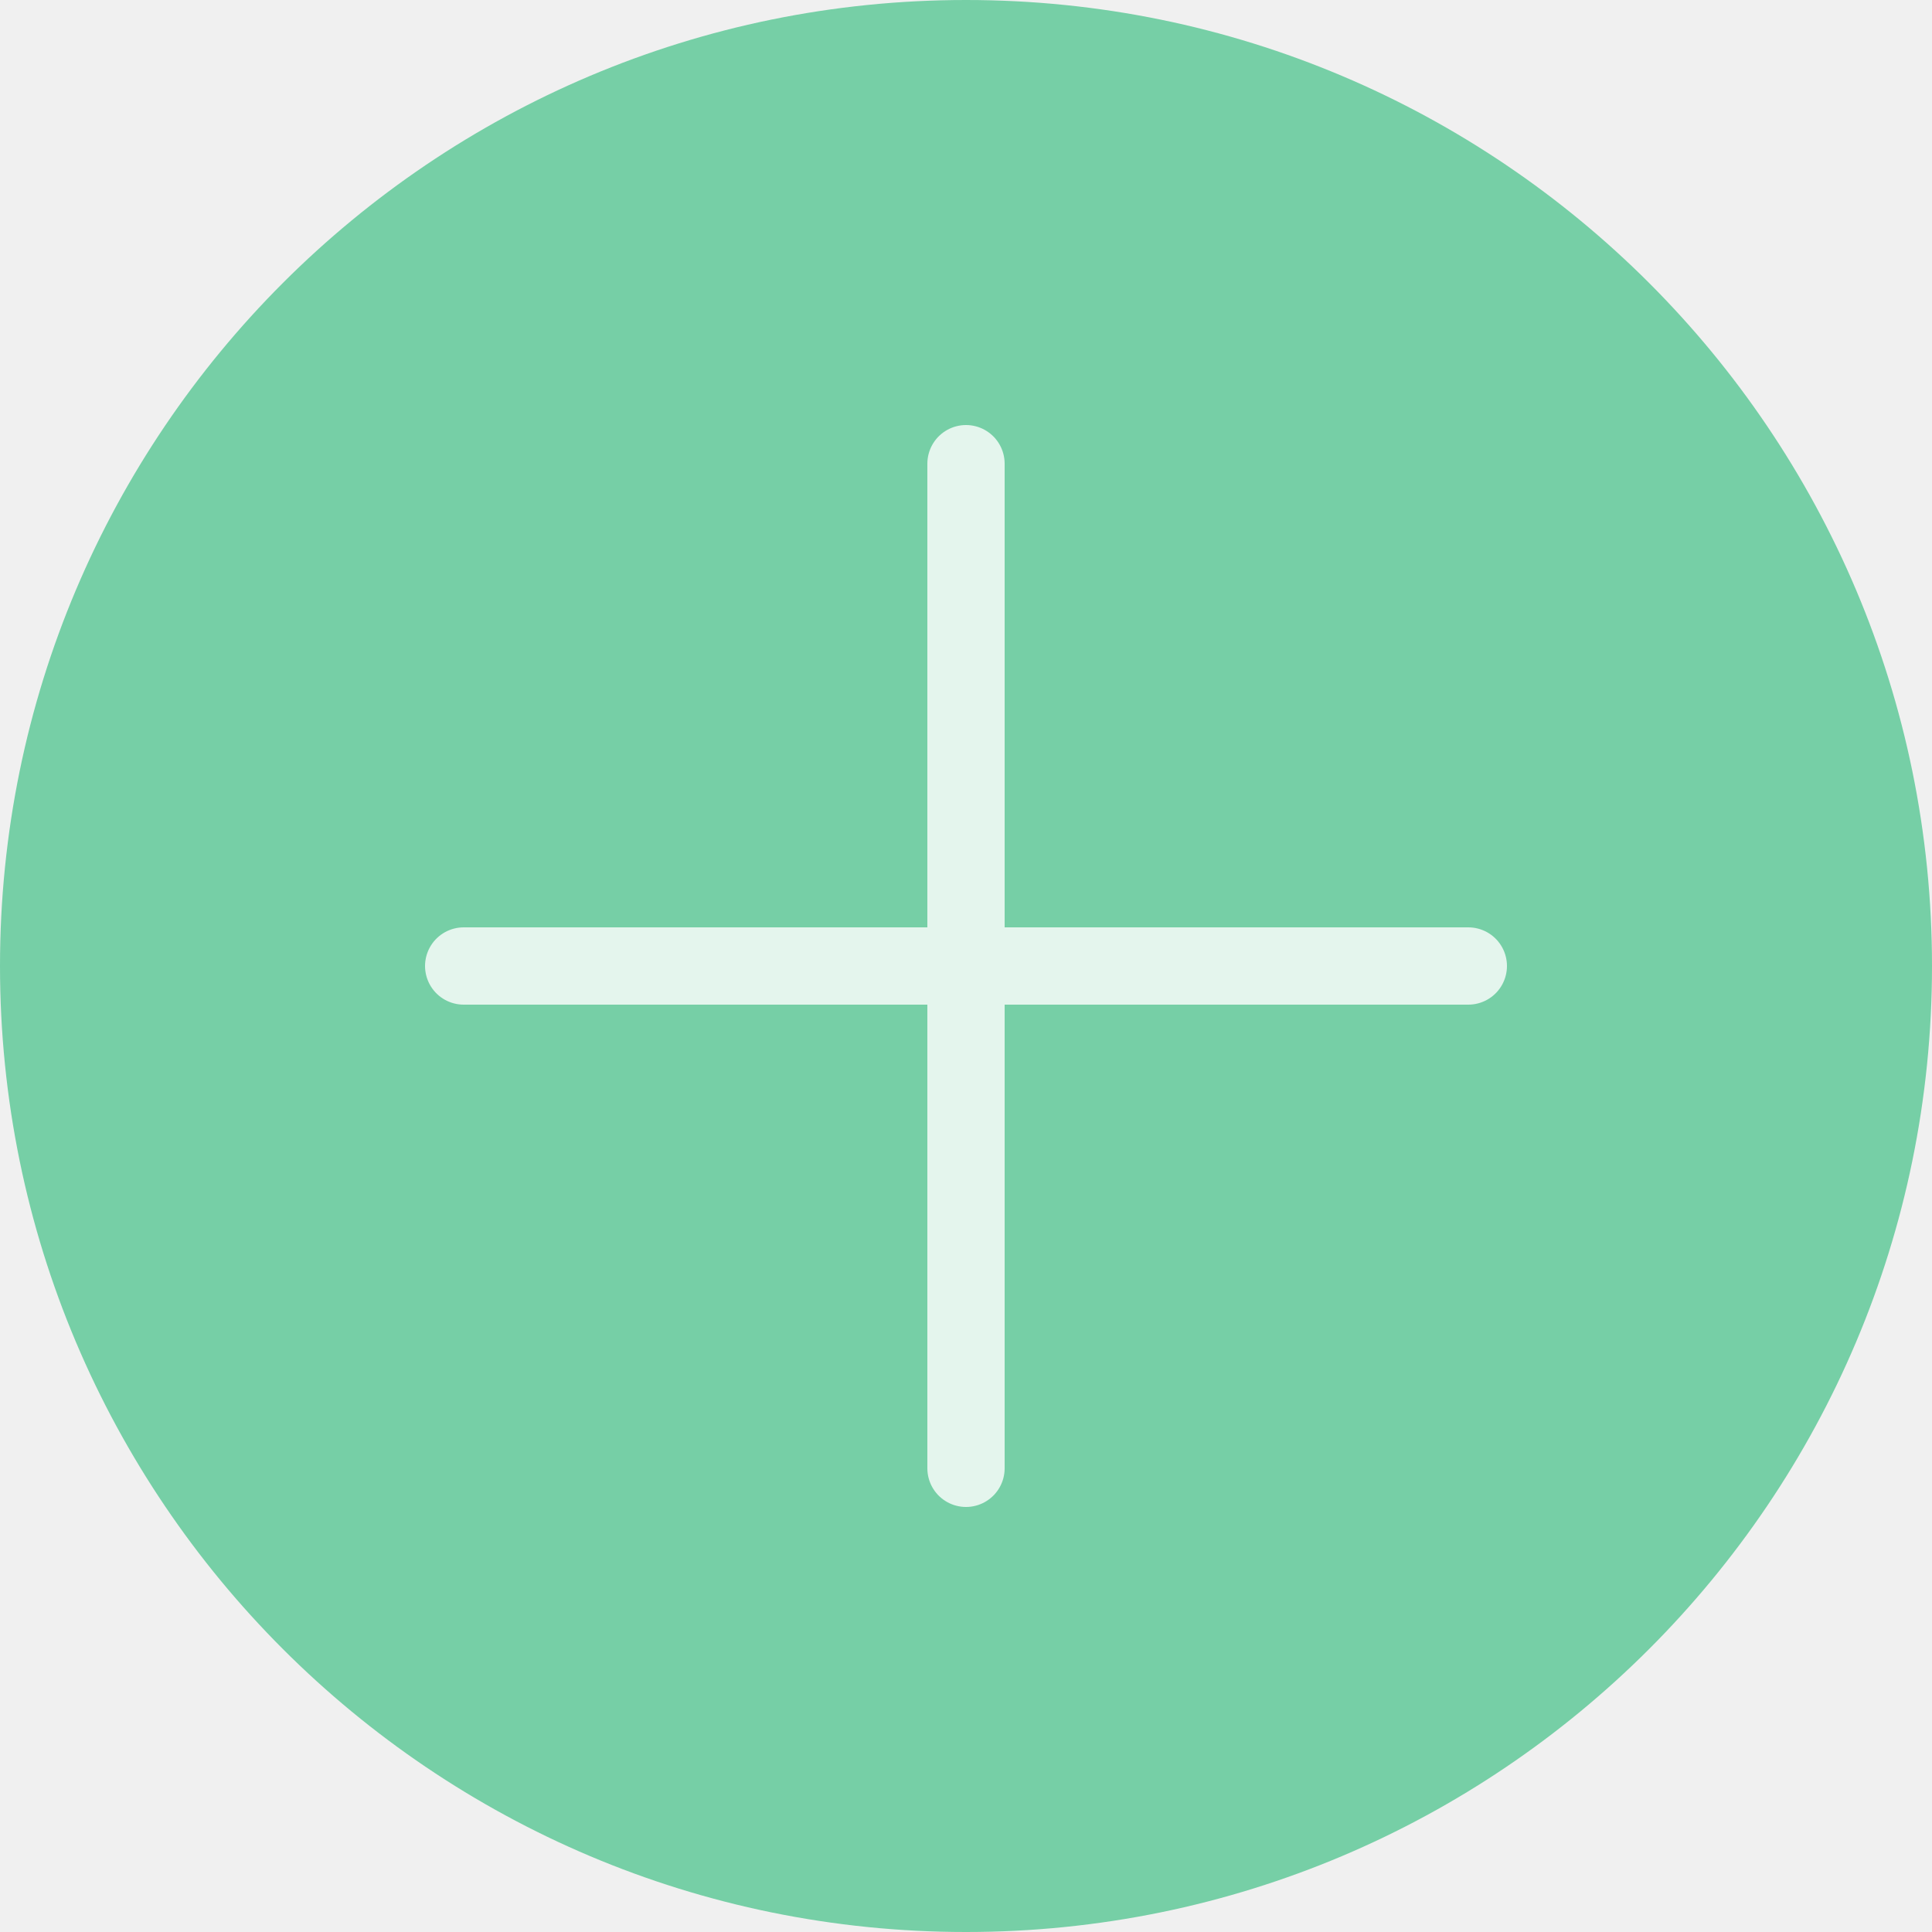
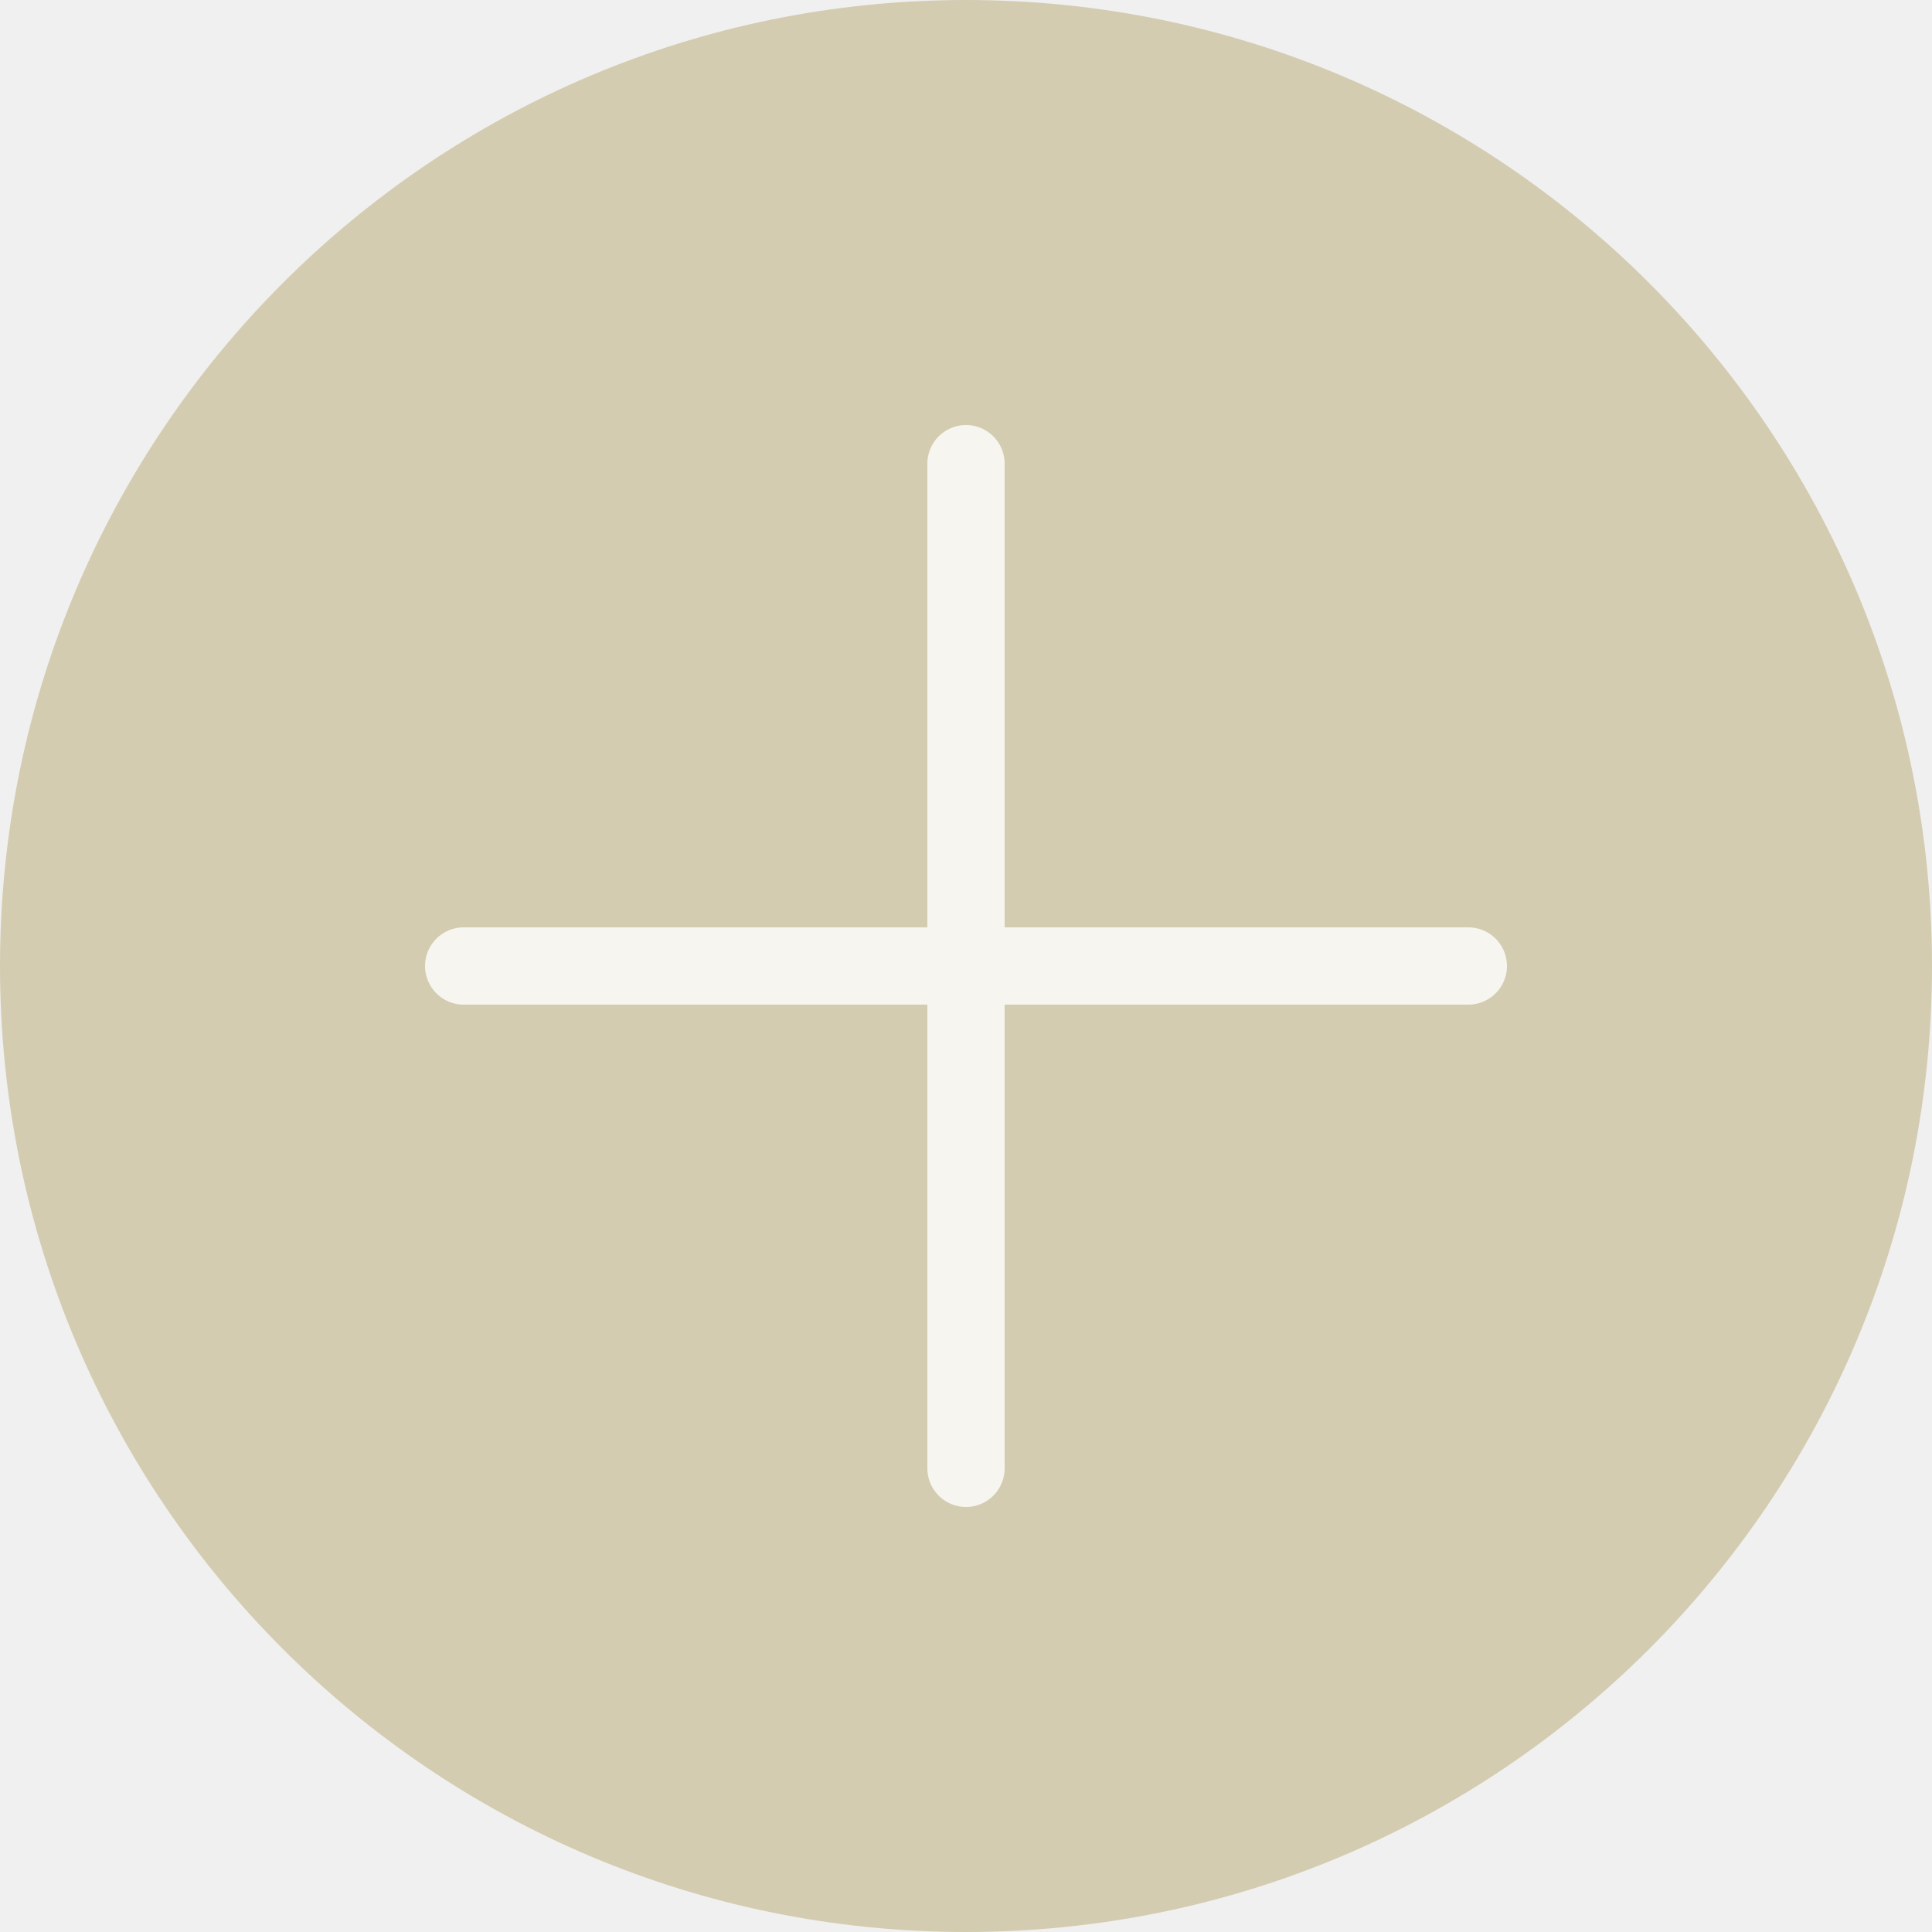
- <svg xmlns="http://www.w3.org/2000/svg" width="25px" height="25px" viewBox="0 0 25 25" version="1.1">
-   <defs />
-   <g id="Symbols" stroke="none" stroke-width="1" fill="none" fill-rule="evenodd">
-     <g id="Room-list-Copy-3" transform="translate(-21, -726)">
-       <g id="icons_create_room" transform="translate(21, 726)">
-         <path d="M12.5,25 C19.404,25 25,19.404 25,12.5 C25,5.596 19.404,0 12.5,0 C5.596,0 0,5.596 0,12.5 C0,19.404 5.596,25 12.5,25 Z" id="Oval-1-Copy-7" fill="#76CFA6" />
-         <g id="Group-3" opacity="0.8" transform="translate(6, 6)" stroke="#FFFFFF" stroke-linecap="round">
-           <path d="M0,6.5 L13,6.5" id="Line" />
-           <path d="M6.5,0 L6.5,13" id="Line" />
-         </g>
-       </g>
-     </g>
+ <svg xmlns="http://www.w3.org/2000/svg" width="25px" height="25px" viewBox="0 0 25 25" version="1.1" id="svg10361">
+   <defs id="defs10367" />
+   <path style="fill:#d4ccb1;stroke:none;fill-opacity:1" id="Oval-1-Copy-7" d="M 12.5,25 C 19.404,25 25,19.404 25,12.5 25,5.596 19.404,0 12.5,0 5.596,0 0,5.596 0,12.5 0,19.404 5.596,25 12.5,25 z" />
+   <g style="opacity:0.8;fill:none;stroke:#ffffff;stroke-linecap:round" transform="translate(6,6)" id="Group-3">
+     <path id="Line" d="m 0,6.5 13,0" />
+     <path id="path10375" d="m 6.5,0 0,13" />
  </g>
</svg>
